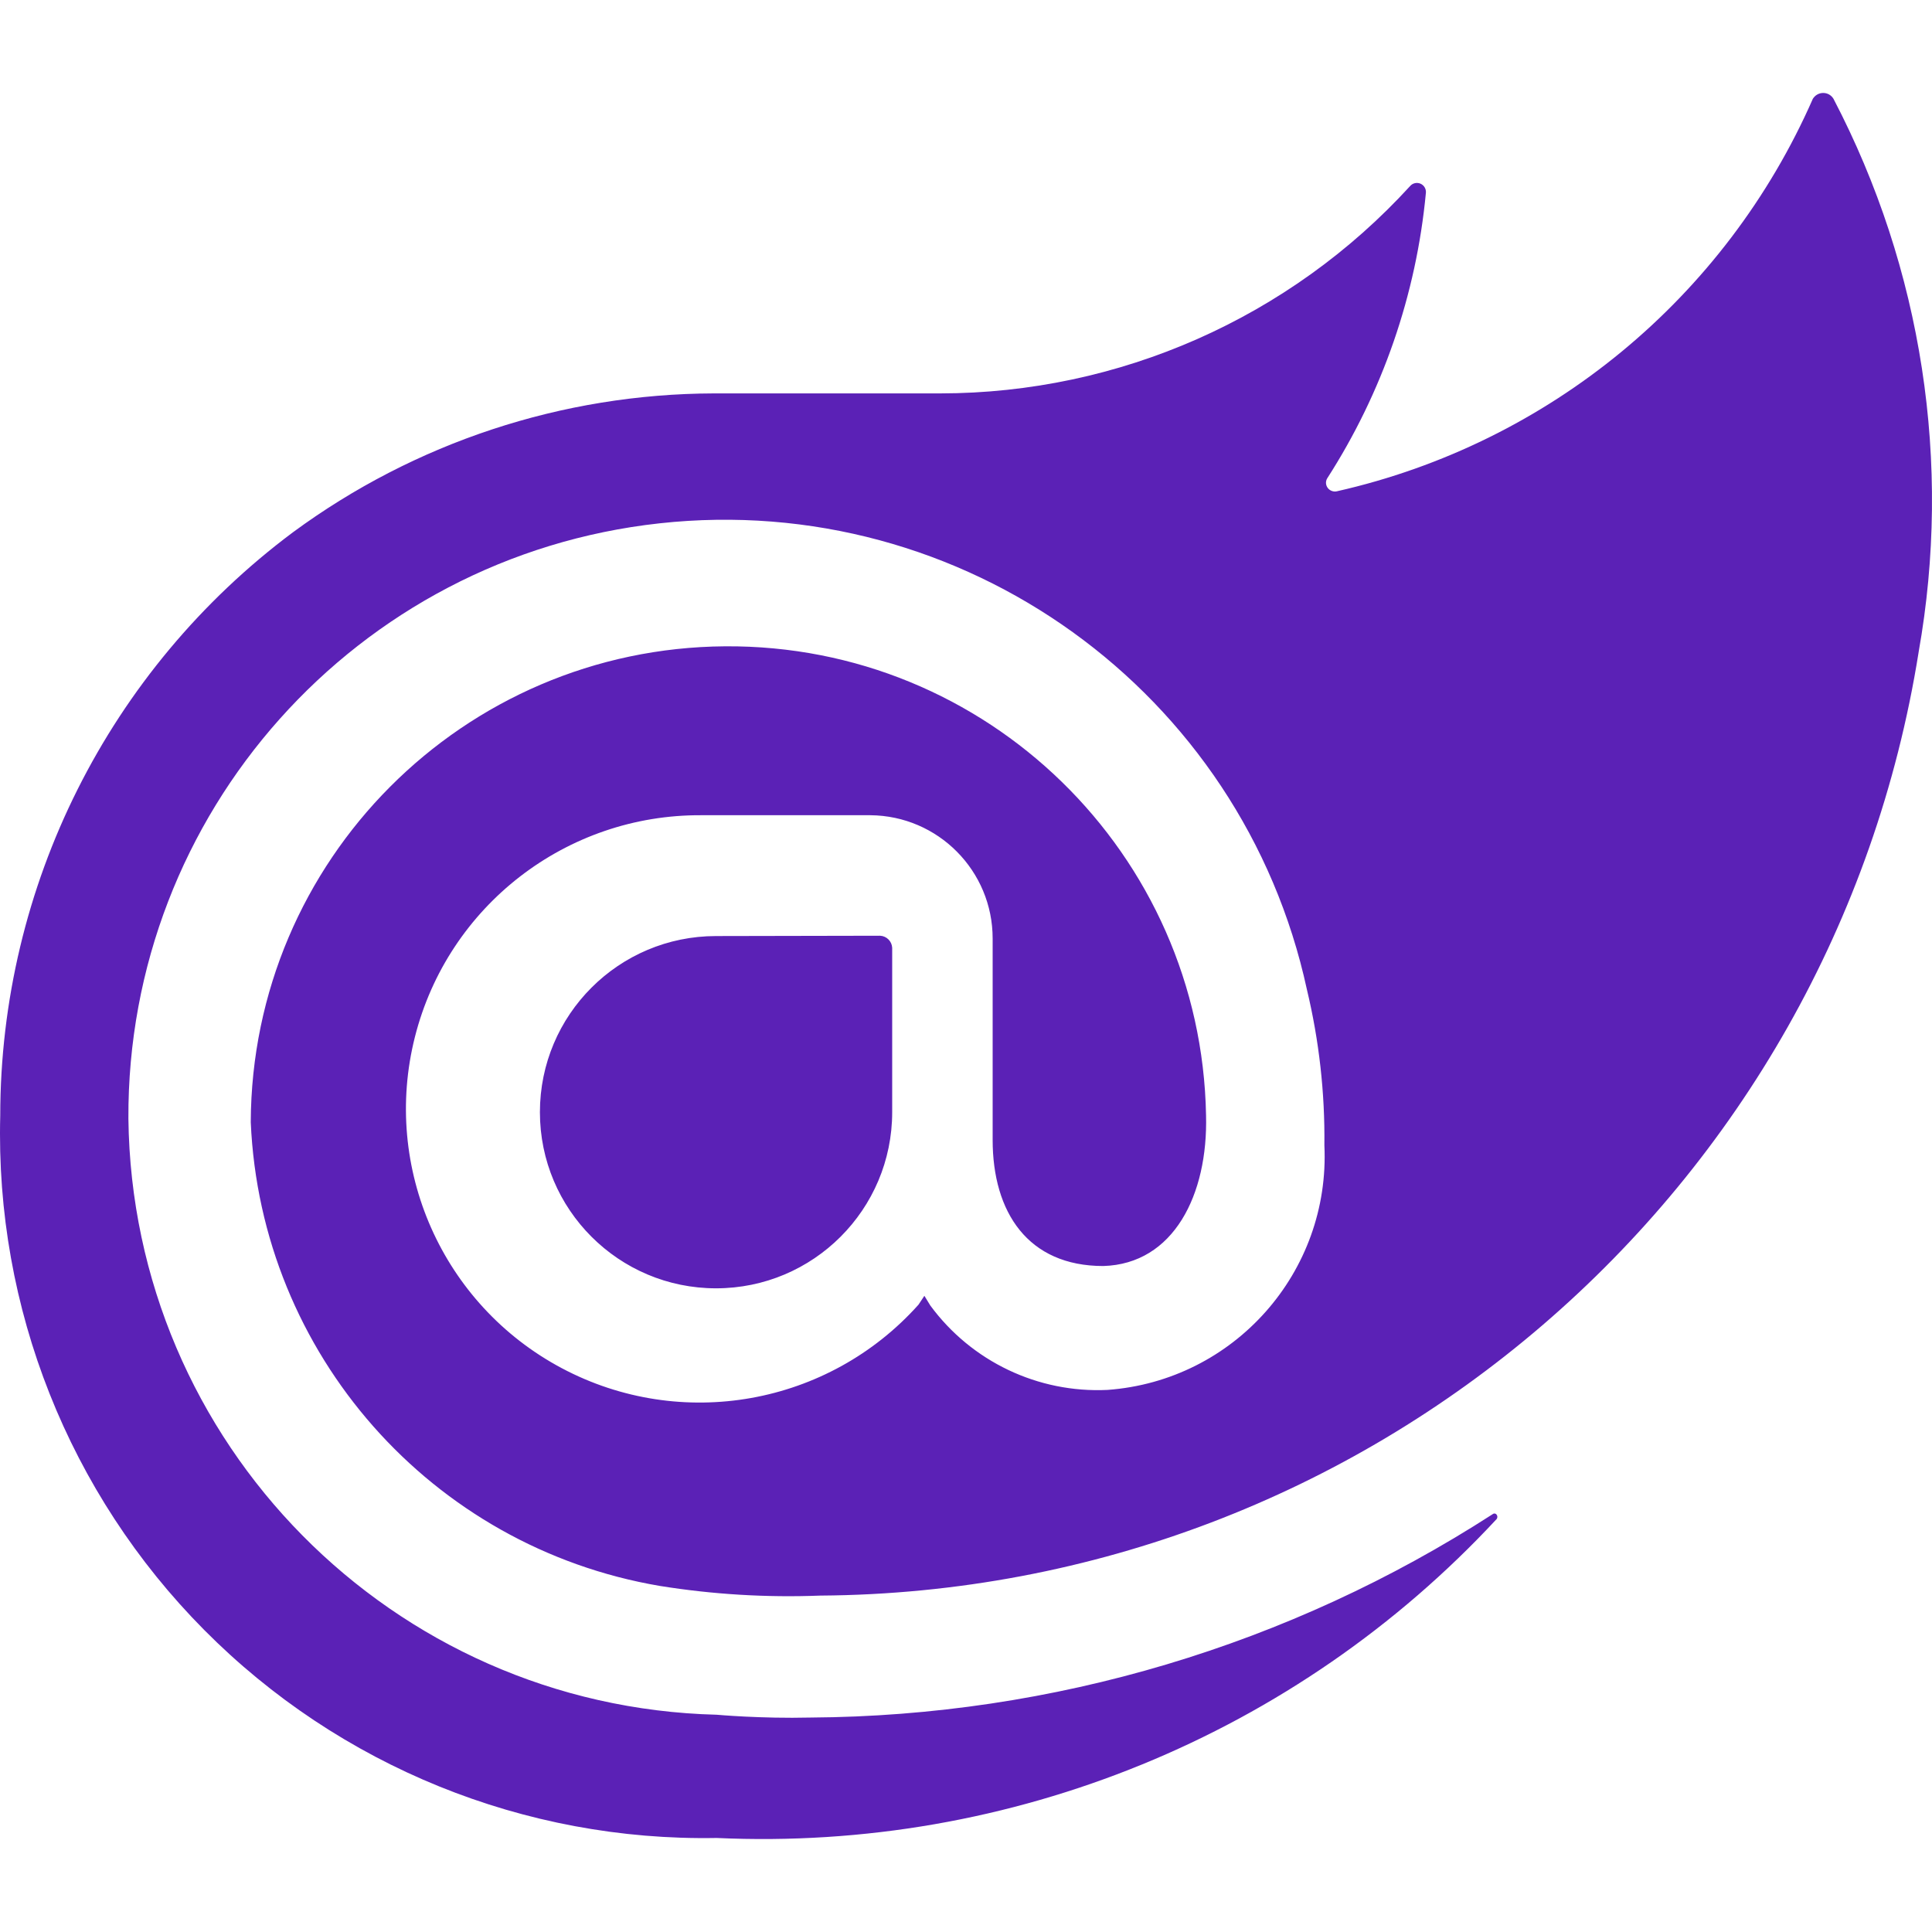
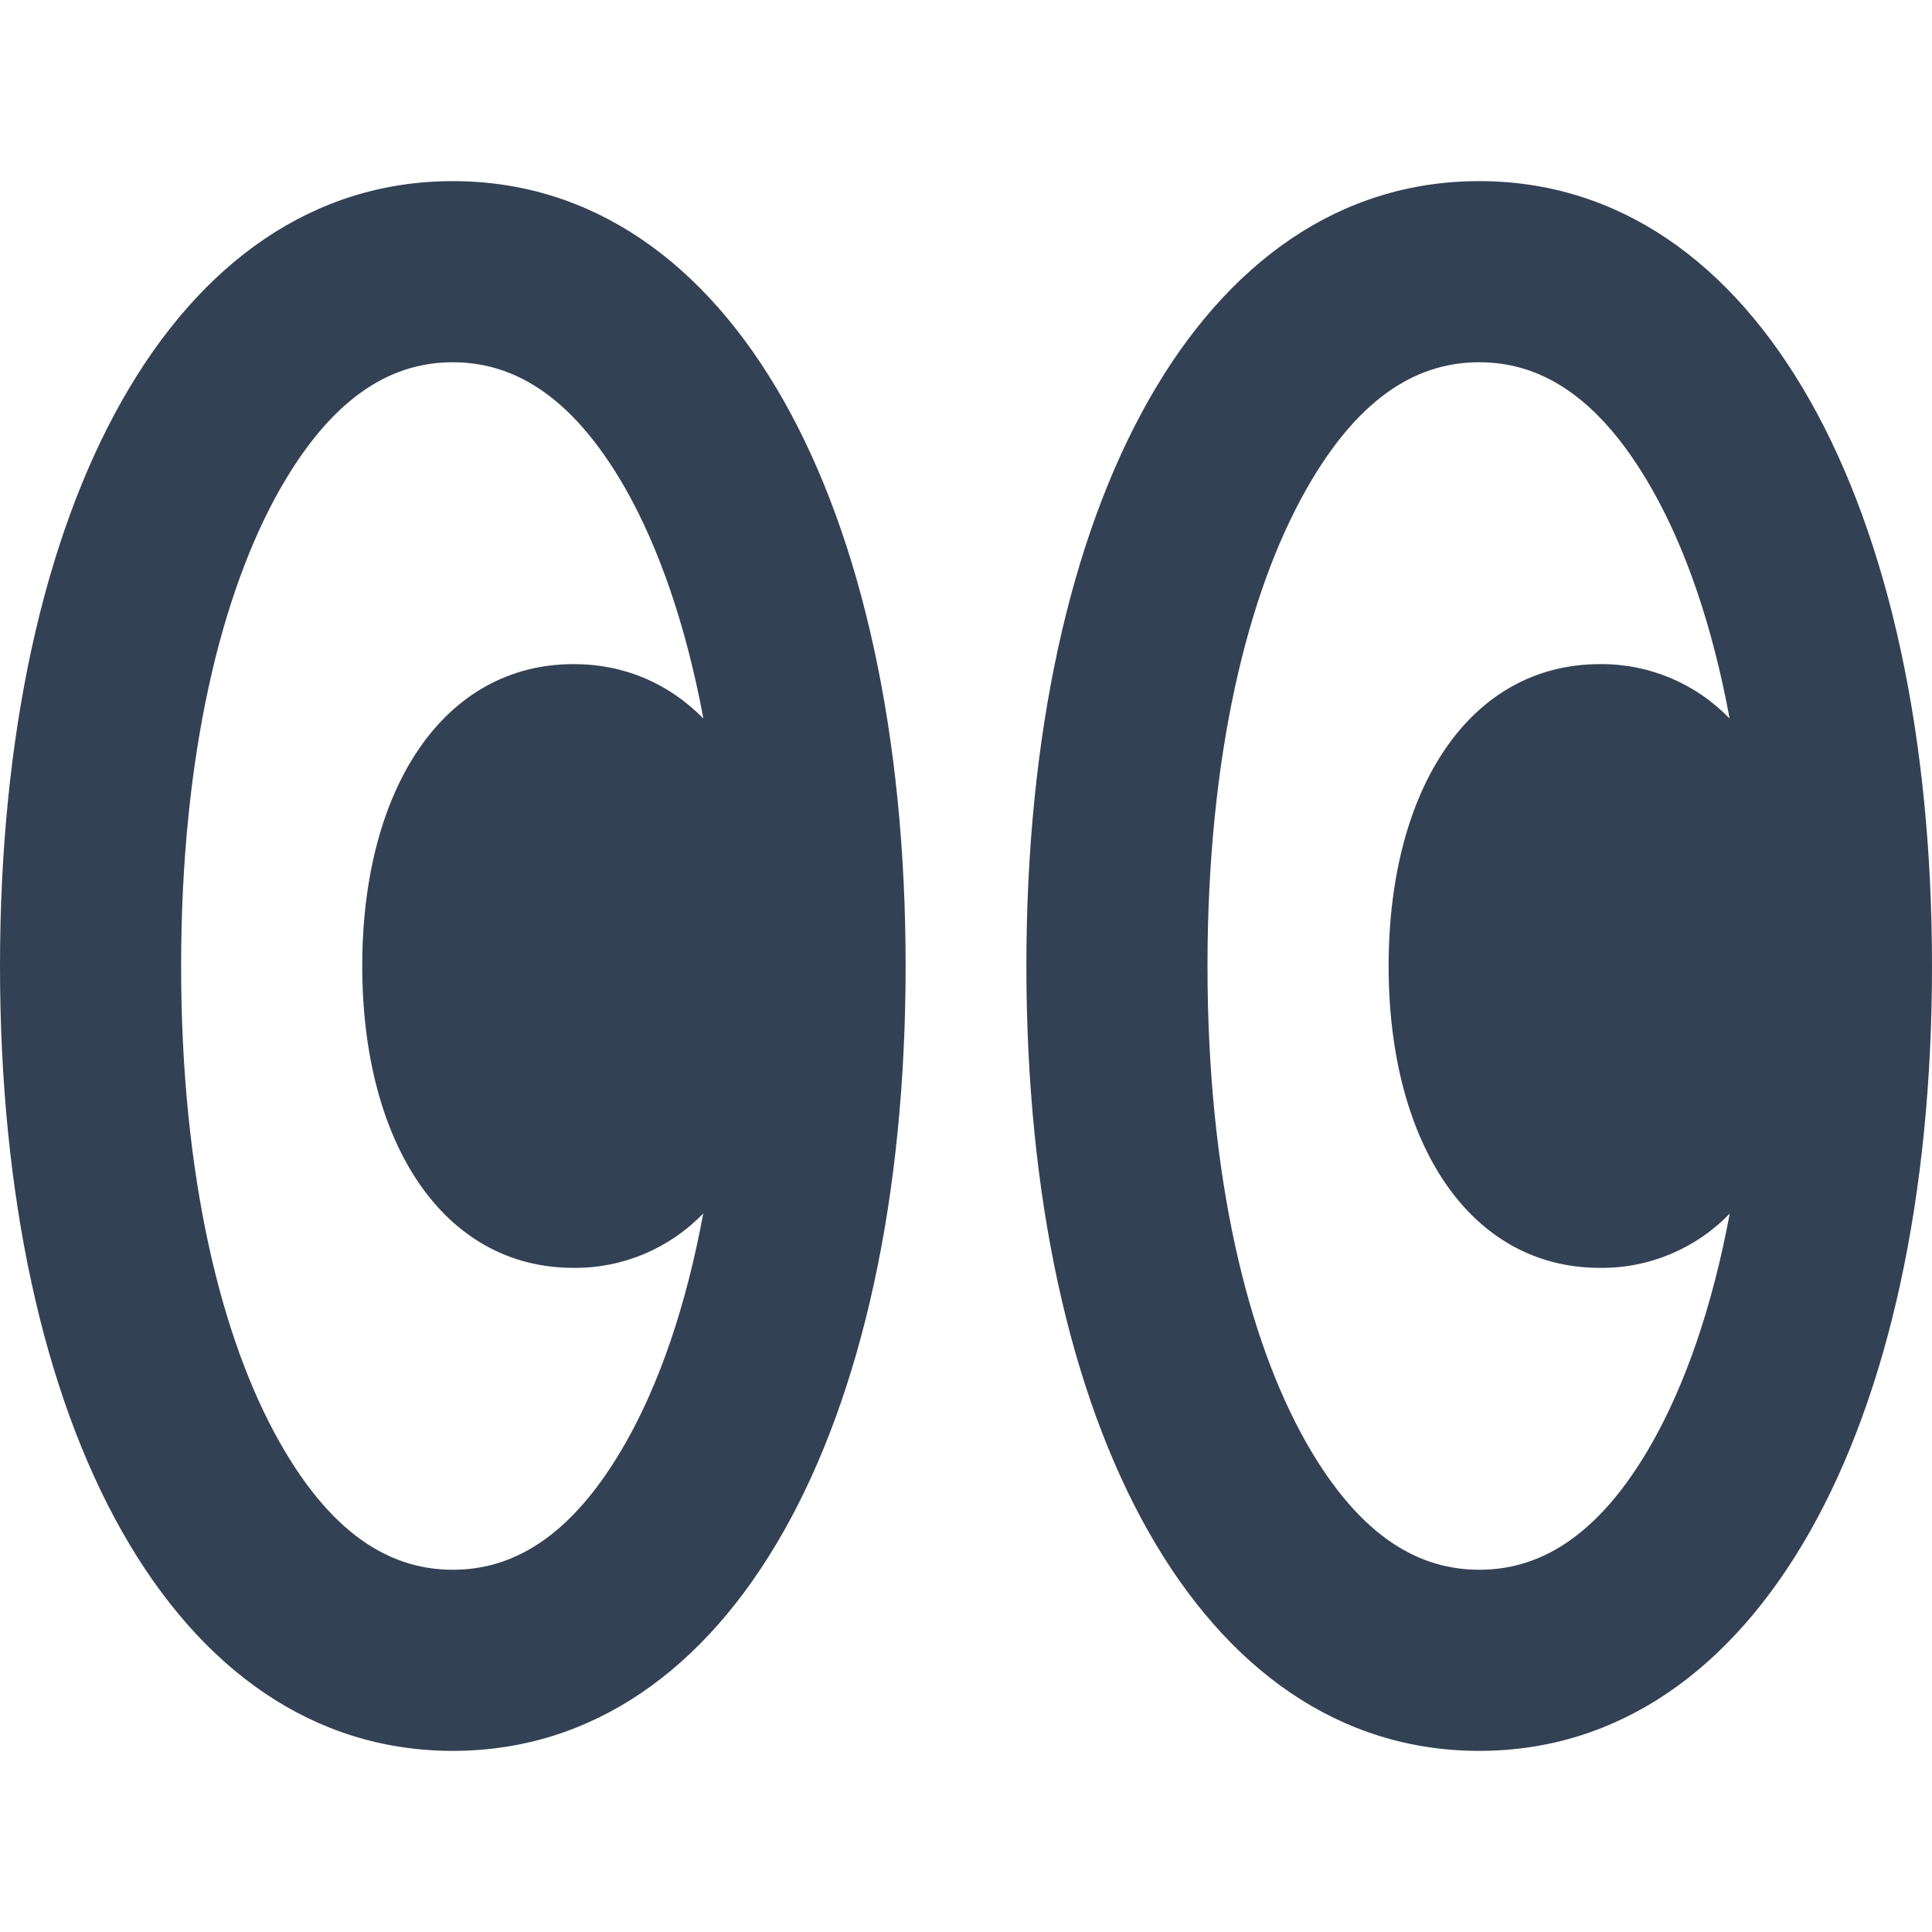
- <svg xmlns="http://www.w3.org/2000/svg" style="color:rgb(91, 33, 182)" aria-hidden="true" role="img" width="1em" height="1em" preserveAspectRatio="xMidYMid meet" viewBox="0 0 24 24">
-   <path d="M23.834 8.101a13.912 13.912 0 0 1-13.643 11.72a10.105 10.105 0 0 1-1.994-.12a6.111 6.111 0 0 1-5.082-5.761a5.934 5.934 0 0 1 11.867-.084c.025.983-.401 1.846-1.277 1.871c-.936 0-1.374-.668-1.374-1.567v-2.5a1.531 1.531 0 0 0-1.52-1.533H8.715a3.648 3.648 0 1 0 2.695 6.08l.073-.11l.074.121a2.58 2.58 0 0 0 2.2 1.048a2.909 2.909 0 0 0 2.695-3.04a7.912 7.912 0 0 0-.217-1.933a7.404 7.404 0 0 0-14.64 1.603a7.497 7.497 0 0 0 7.308 7.405s.549.05 1.167.035a15.803 15.803 0 0 0 8.475-2.528c.036-.025.072.025.048.061a12.44 12.44 0 0 1-9.69 3.963a8.744 8.744 0 0 1-8.9-8.972a9.049 9.049 0 0 1 3.635-7.247a8.863 8.863 0 0 1 5.229-1.726h2.813a7.915 7.915 0 0 0 5.839-2.578a.11.11 0 0 1 .059-.034a.112.112 0 0 1 .12.053a.113.113 0 0 1 .015.067a7.934 7.934 0 0 1-1.227 3.549a.107.107 0 0 0-.014.06a.11.11 0 0 0 .073.095a.109.109 0 0 0 .062.004a8.505 8.505 0 0 0 5.913-4.876a.155.155 0 0 1 .055-.053a.15.15 0 0 1 .147 0a.153.153 0 0 1 .054.053A10.779 10.779 0 0 1 23.834 8.1zM8.895 11.628a2.188 2.188 0 1 0 2.188 2.188v-2.042a.158.158 0 0 0-.15-.15z" fill="currentColor" />
+ <svg xmlns="http://www.w3.org/2000/svg" style="color:rgb(51 65 85)" width="1em" height="1em" viewBox="0 0 16 16">
+   <path fill="currentColor" fill-rule="evenodd" d="M4.75 5.5c.427 0 .791.163 1.075.45c-.145-.778-.37-1.415-.64-1.894C4.72 3.236 4.216 3 3.75 3c-.467 0-.97.237-1.434 1.056C1.835 4.906 1.5 6.25 1.5 8s.335 3.094.816 3.944c.463.82.967 1.056 1.434 1.056c.467 0 .97-.237 1.434-1.056c.272-.48.496-1.116.64-1.895a1.47 1.47 0 0 1-1.074.451C3.674 10.5 3 9.47 3 8s.674-2.5 1.75-2.5M7.5 8c0 3.822-1.445 6.5-3.75 6.5C1.445 14.5 0 11.822 0 8s1.445-6.5 3.75-6.5C6.055 1.5 7.5 4.178 7.5 8m6.825 2.05c-.145.778-.37 1.415-.64 1.894c-.464.82-.968 1.056-1.435 1.056c-.467 0-.97-.237-1.434-1.056C10.335 11.094 10 9.75 10 8s.335-3.094.816-3.944C11.279 3.236 11.783 3 12.25 3c.467 0 .97.237 1.434 1.056c.272.48.496 1.116.64 1.895A1.47 1.47 0 0 0 13.25 5.5c-1.076 0-1.75 1.03-1.75 2.5s.674 2.5 1.75 2.5a1.47 1.47 0 0 0 1.075-.45M16 8c0 3.822-1.445 6.5-3.75 6.5c-2.305 0-3.75-2.678-3.75-6.5s1.445-6.5 3.75-6.5C14.555 1.5 16 4.178 16 8" clip-rule="evenodd" />
</svg>
